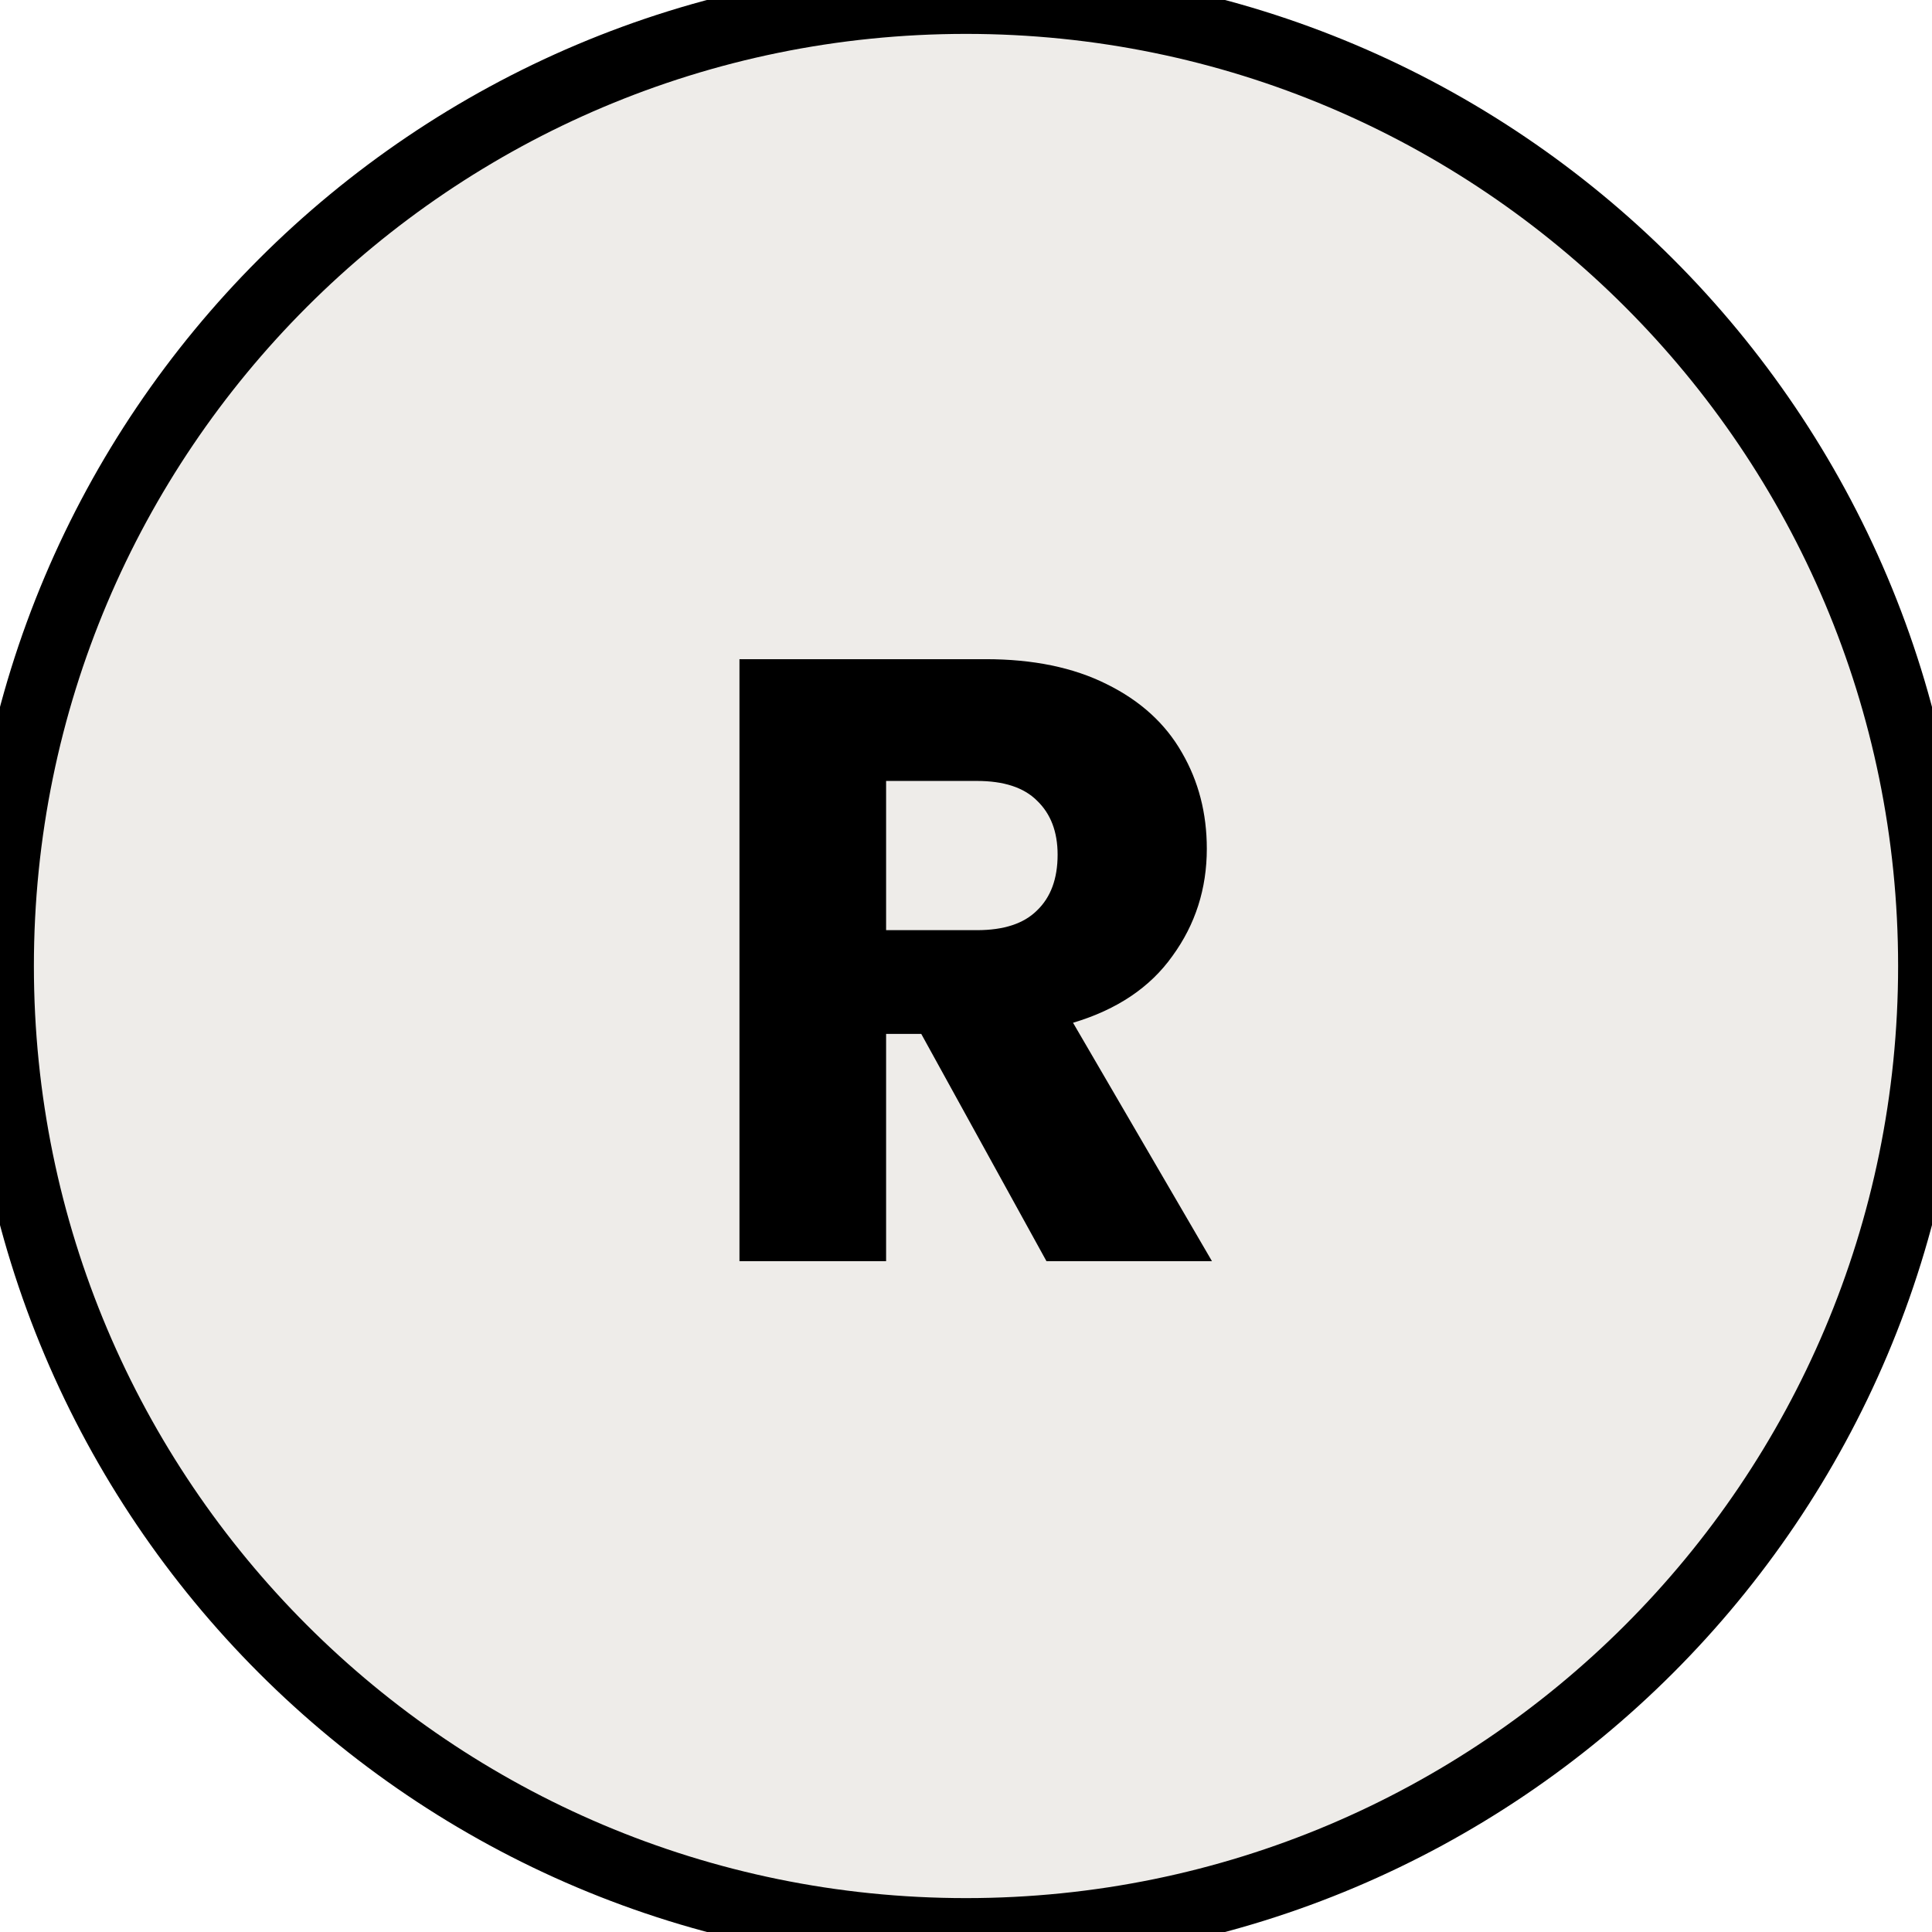
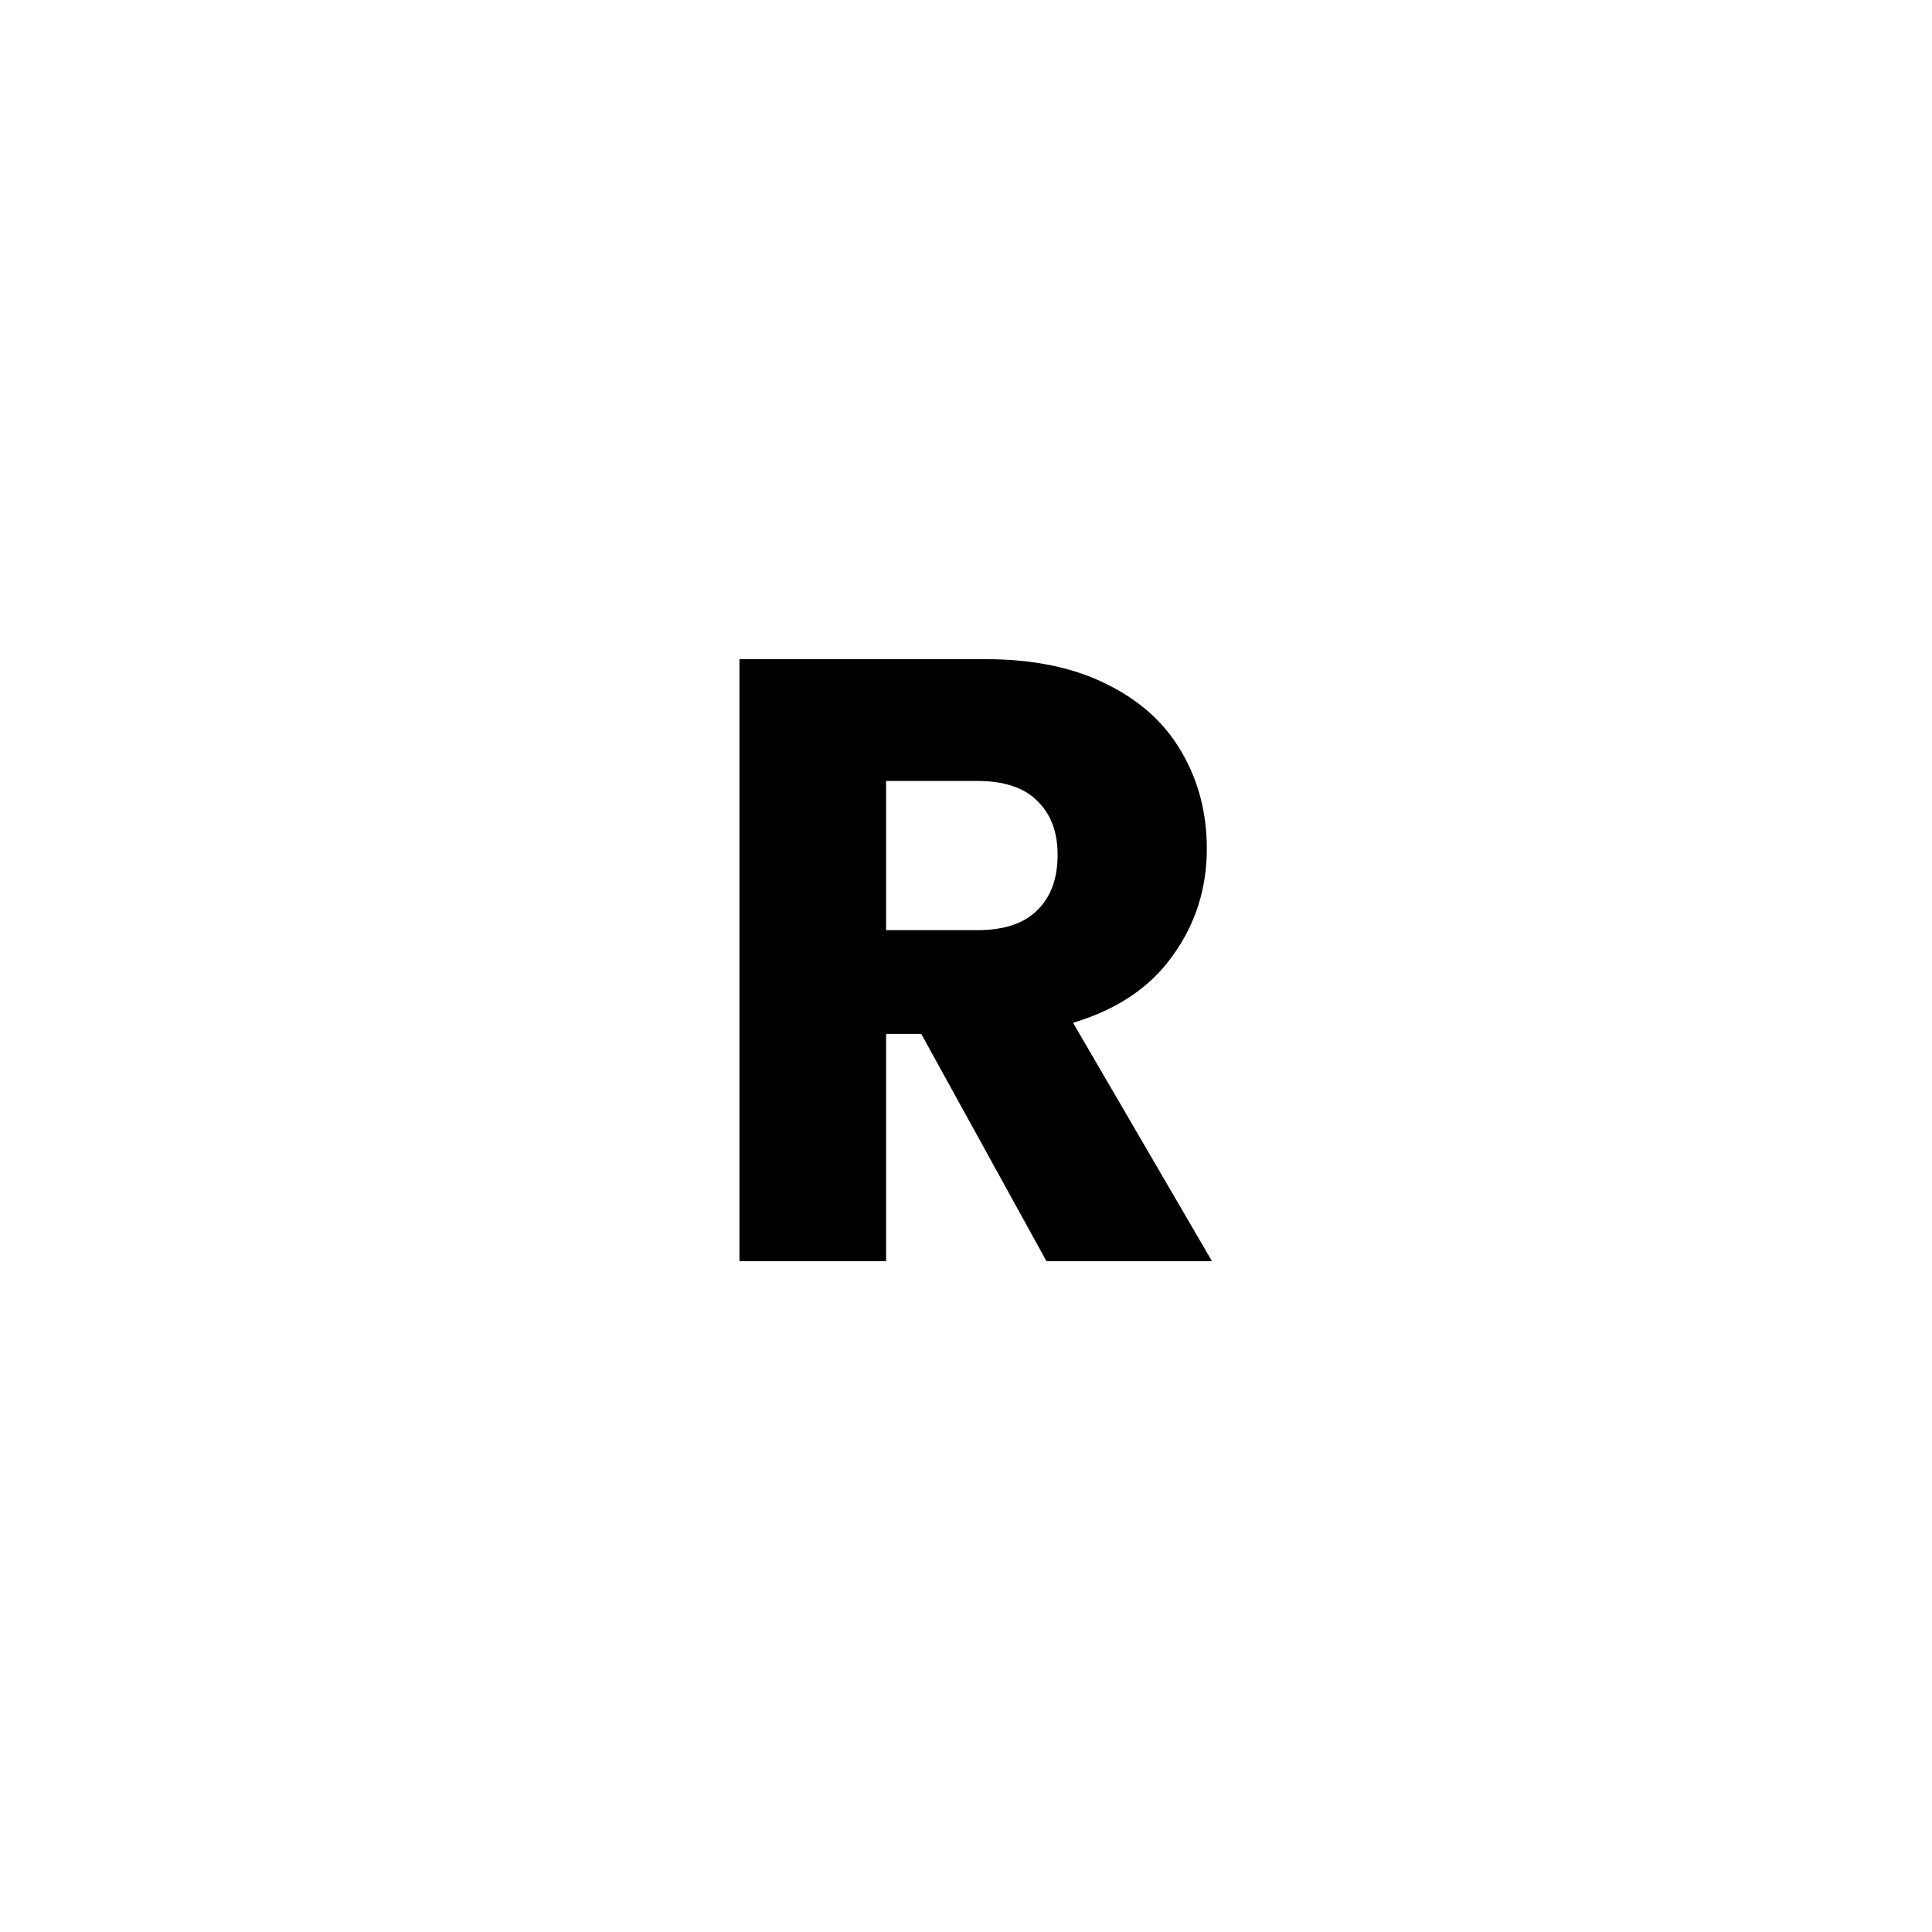
<svg xmlns="http://www.w3.org/2000/svg" width="144" height="144" viewBox="0 0 144 144" fill="none">
-   <path d="M0 72C0 32.236 32.236 0 72 0V0C111.765 0 144 32.236 144 72V72C144 111.765 111.765 144 72 144V144C32.236 144 0 111.765 0 72V72Z" fill="#EEECE9" />
  <path d="M77.997 94L68.665 77.062H66.045V94H55.115V49.131H73.459C76.996 49.131 80 49.749 82.471 50.985C84.985 52.22 86.86 53.925 88.096 56.098C89.332 58.228 89.949 60.615 89.949 63.257C89.949 66.239 89.097 68.902 87.393 71.246C85.731 73.59 83.26 75.251 79.978 76.231L90.333 94H77.997ZM66.045 69.329H72.82C74.823 69.329 76.314 68.838 77.294 67.858C78.317 66.878 78.828 65.494 78.828 63.704C78.828 61.999 78.317 60.657 77.294 59.677C76.314 58.697 74.823 58.207 72.82 58.207H66.045V69.329Z" fill="black" />
-   <path d="M72 141.474C33.631 141.474 2.526 110.369 2.526 72H-2.526C-2.526 113.16 30.84 146.526 72 146.526V141.474ZM141.474 72C141.474 110.369 110.369 141.474 72 141.474V146.526C113.16 146.526 146.526 113.16 146.526 72H141.474ZM72 2.526C110.369 2.526 141.474 33.631 141.474 72H146.526C146.526 30.84 113.16 -2.526 72 -2.526V2.526ZM72 -2.526C30.84 -2.526 -2.526 30.84 -2.526 72H2.526C2.526 33.631 33.631 2.526 72 2.526V-2.526Z" fill="black" />
</svg>
